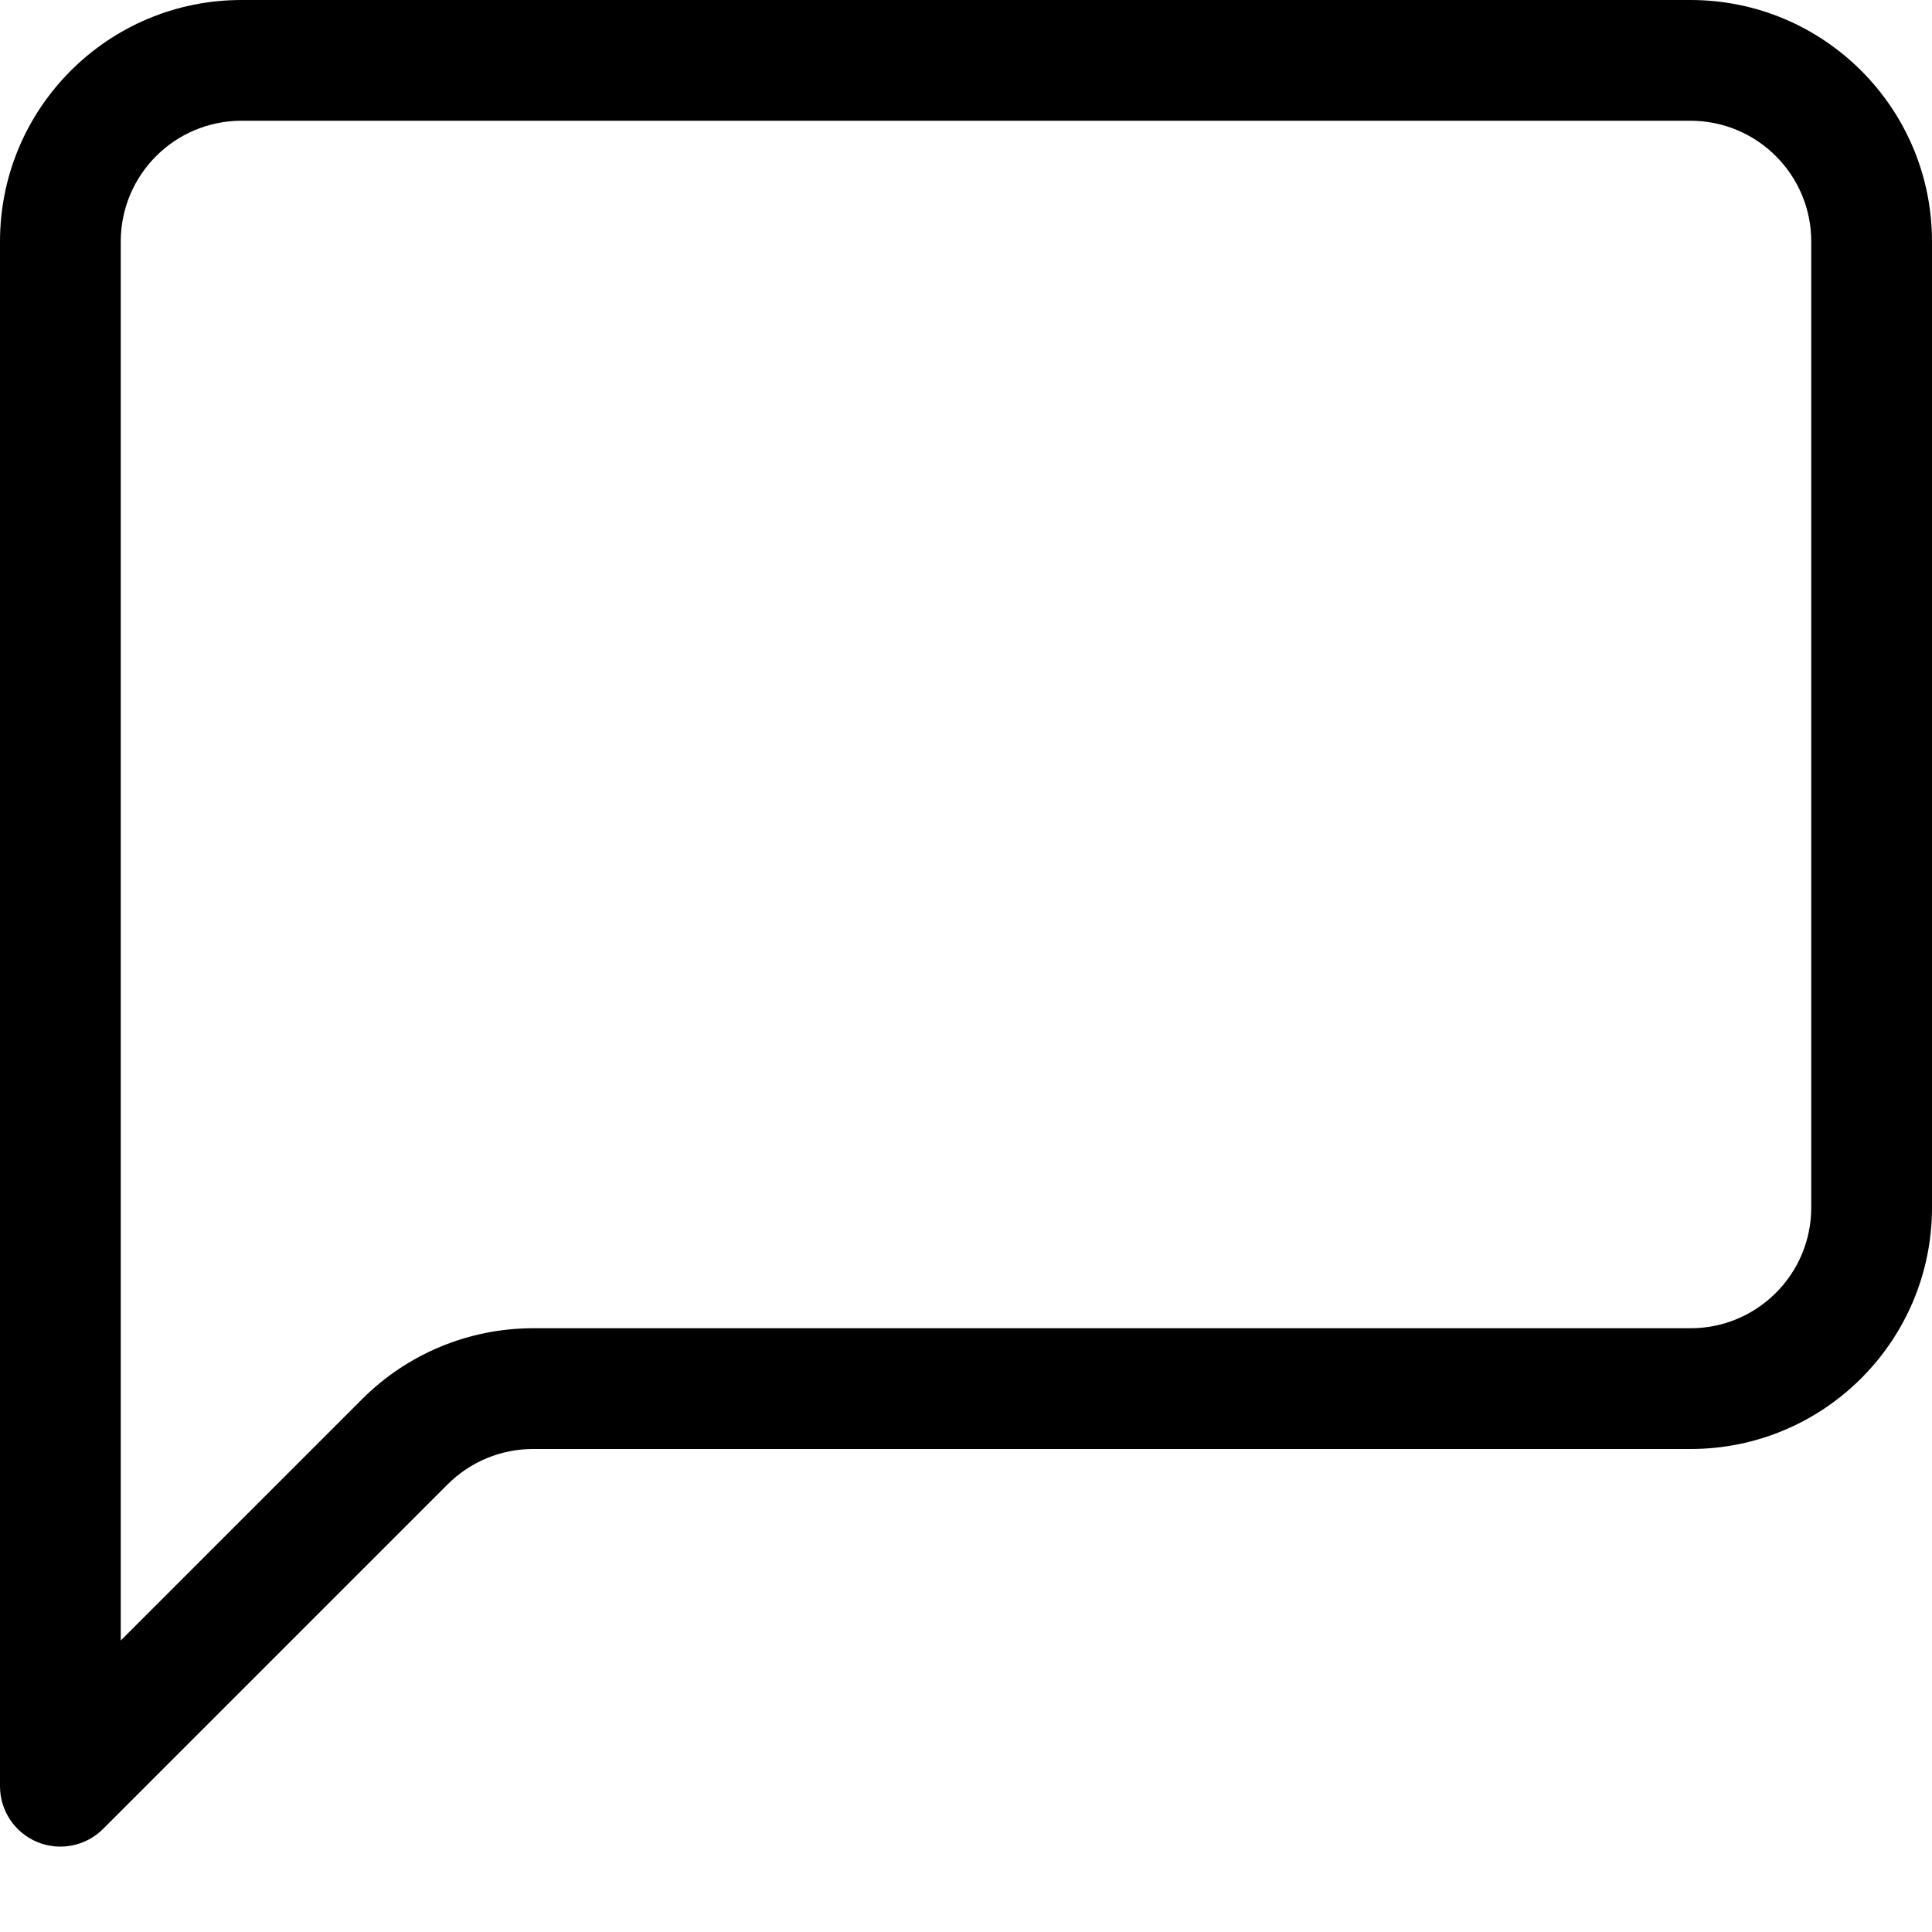
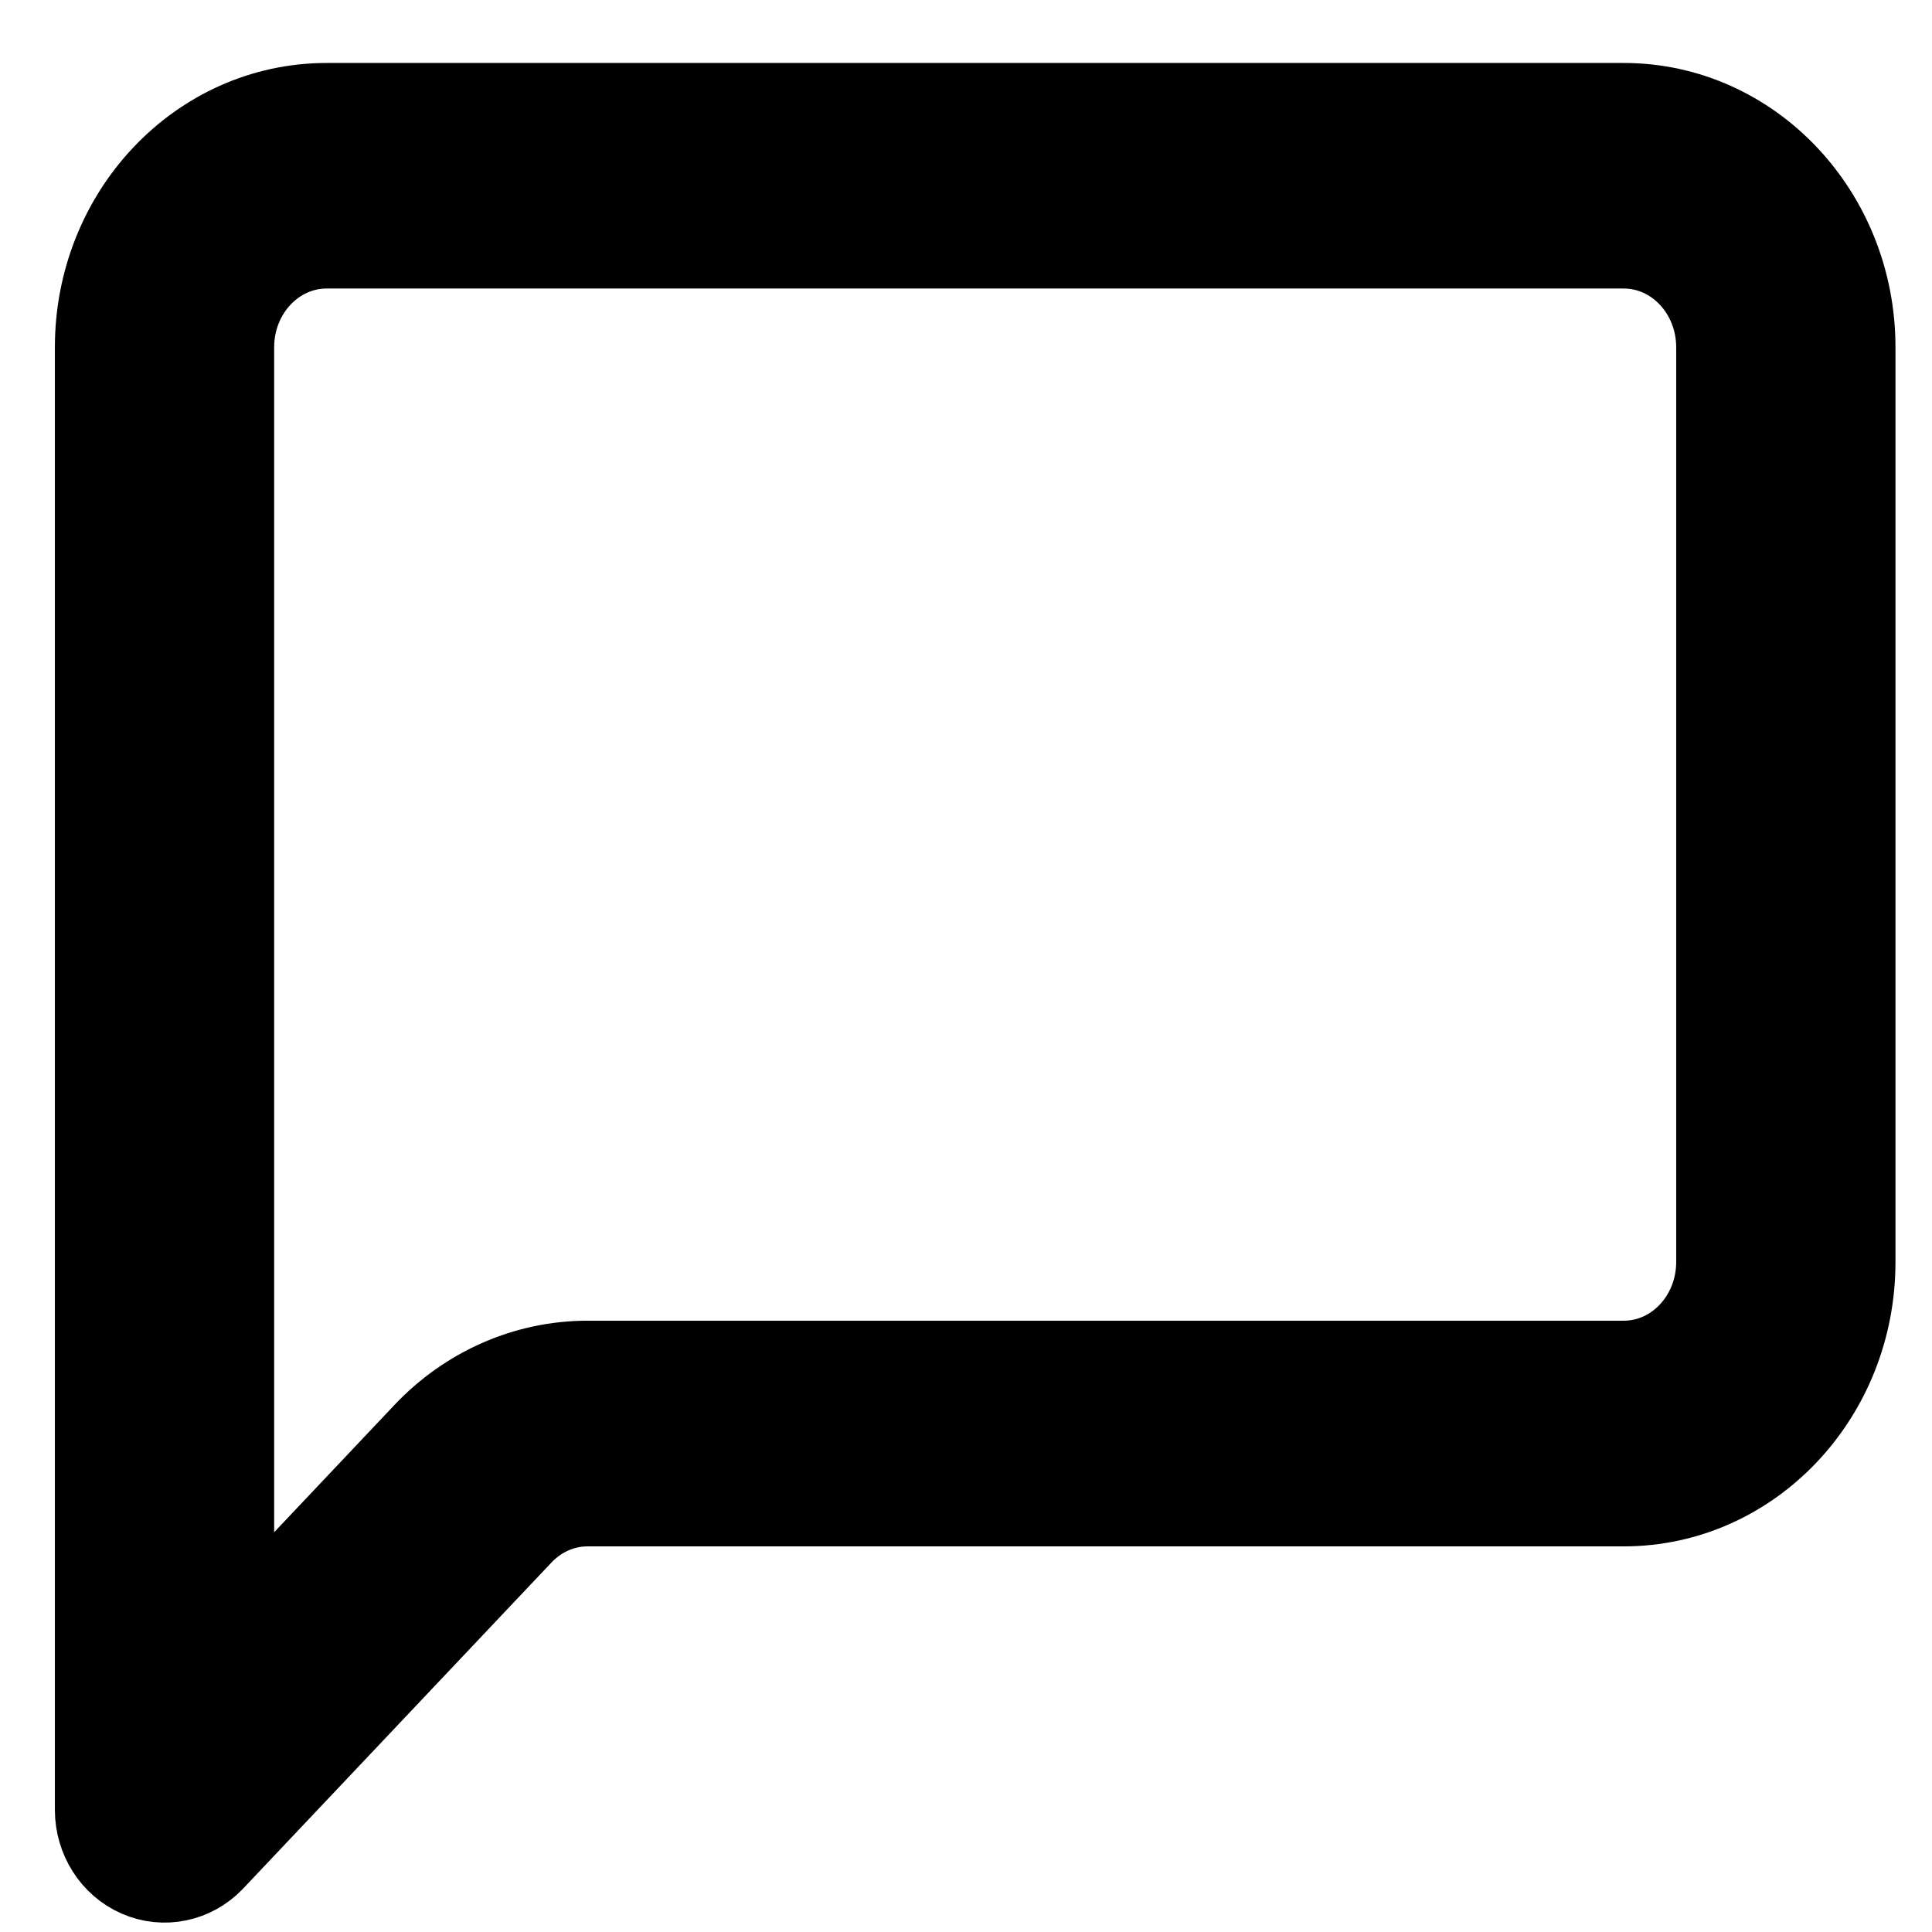
- <svg xmlns="http://www.w3.org/2000/svg" width="16" height="16" fill="currentColor" class="bi bi-chat-left" viewBox="0 0 16 16">
-   <path d="M14 1a1 1 0 0 1 1 1v8a1 1 0 0 1-1 1H4.414A2 2 0 0 0 3 11.586l-2 2V2a1 1 0 0 1 1-1h12zM2 0a2 2 0 0 0-2 2v12.793a.5.5 0 0 0 .854.353l2.853-2.853A1 1 0 0 1 4.414 12H14a2 2 0 0 0 2-2V2a2 2 0 0 0-2-2H2z" />
+ <svg xmlns="http://www.w3.org/2000/svg" width="16" height="16" fill="currentColor" class="bi bi-chat-left" viewBox="0 0 16 16" version="1.1" id="svg4">
+   <defs id="defs8" />
+   <path d="m 13.447,1.929 a 0.895,0.947 0 0 1 0.895,0.947 v 7.575 a 0.895,0.947 0 0 1 -0.895,0.947 H 4.866 A 1.79,1.894 0 0 0 3.6,11.953 L 1.81,13.847 V 2.876 A 0.895,0.947 0 0 1 2.705,1.929 Z M 2.705,0.982 A 1.79,1.894 0 0 0 0.915,2.876 V 14.99 a 0.448,0.473 0 0 0 0.764,0.334 l 2.554,-2.701 a 0.895,0.947 0 0 1 0.633,-0.277 h 8.581 a 1.79,1.894 0 0 0 1.79,-1.894 V 2.876 A 1.79,1.894 0 0 0 13.447,0.982 Z" id="path2" style="stroke:#000000;stroke-width:0.921;stroke-opacity:1;stroke-miterlimit:4;stroke-dasharray:none" />
</svg>
